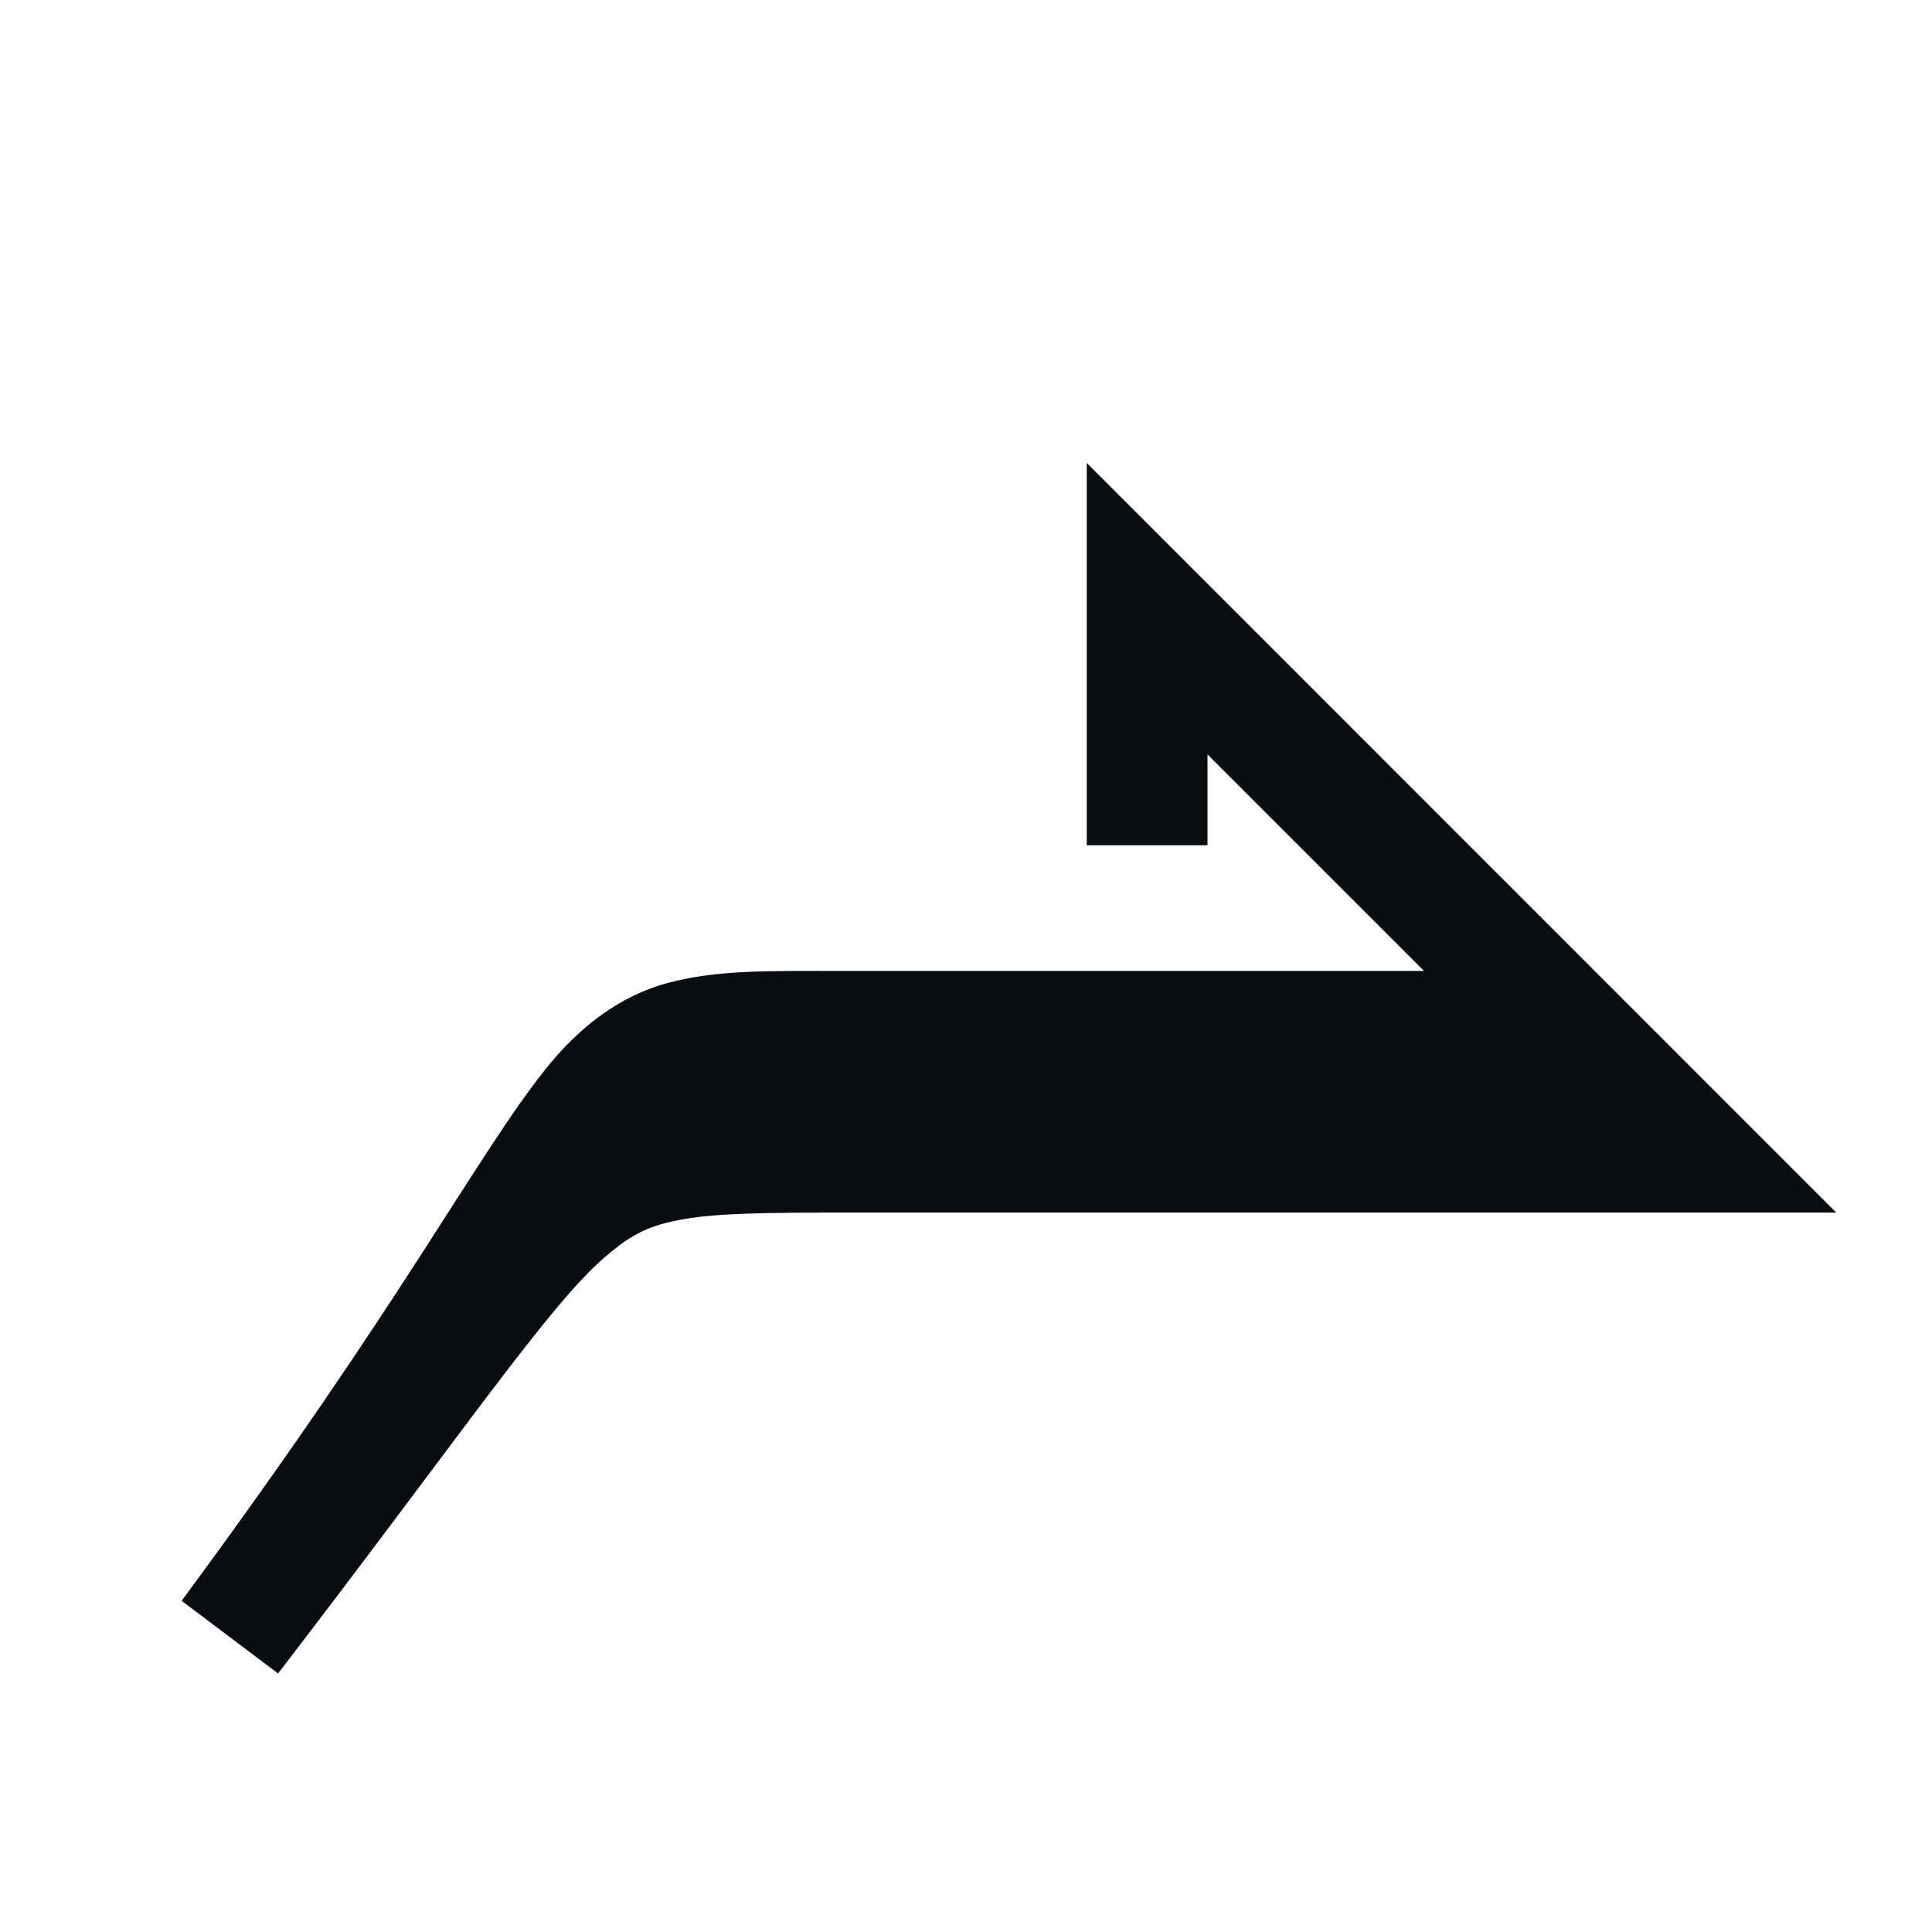
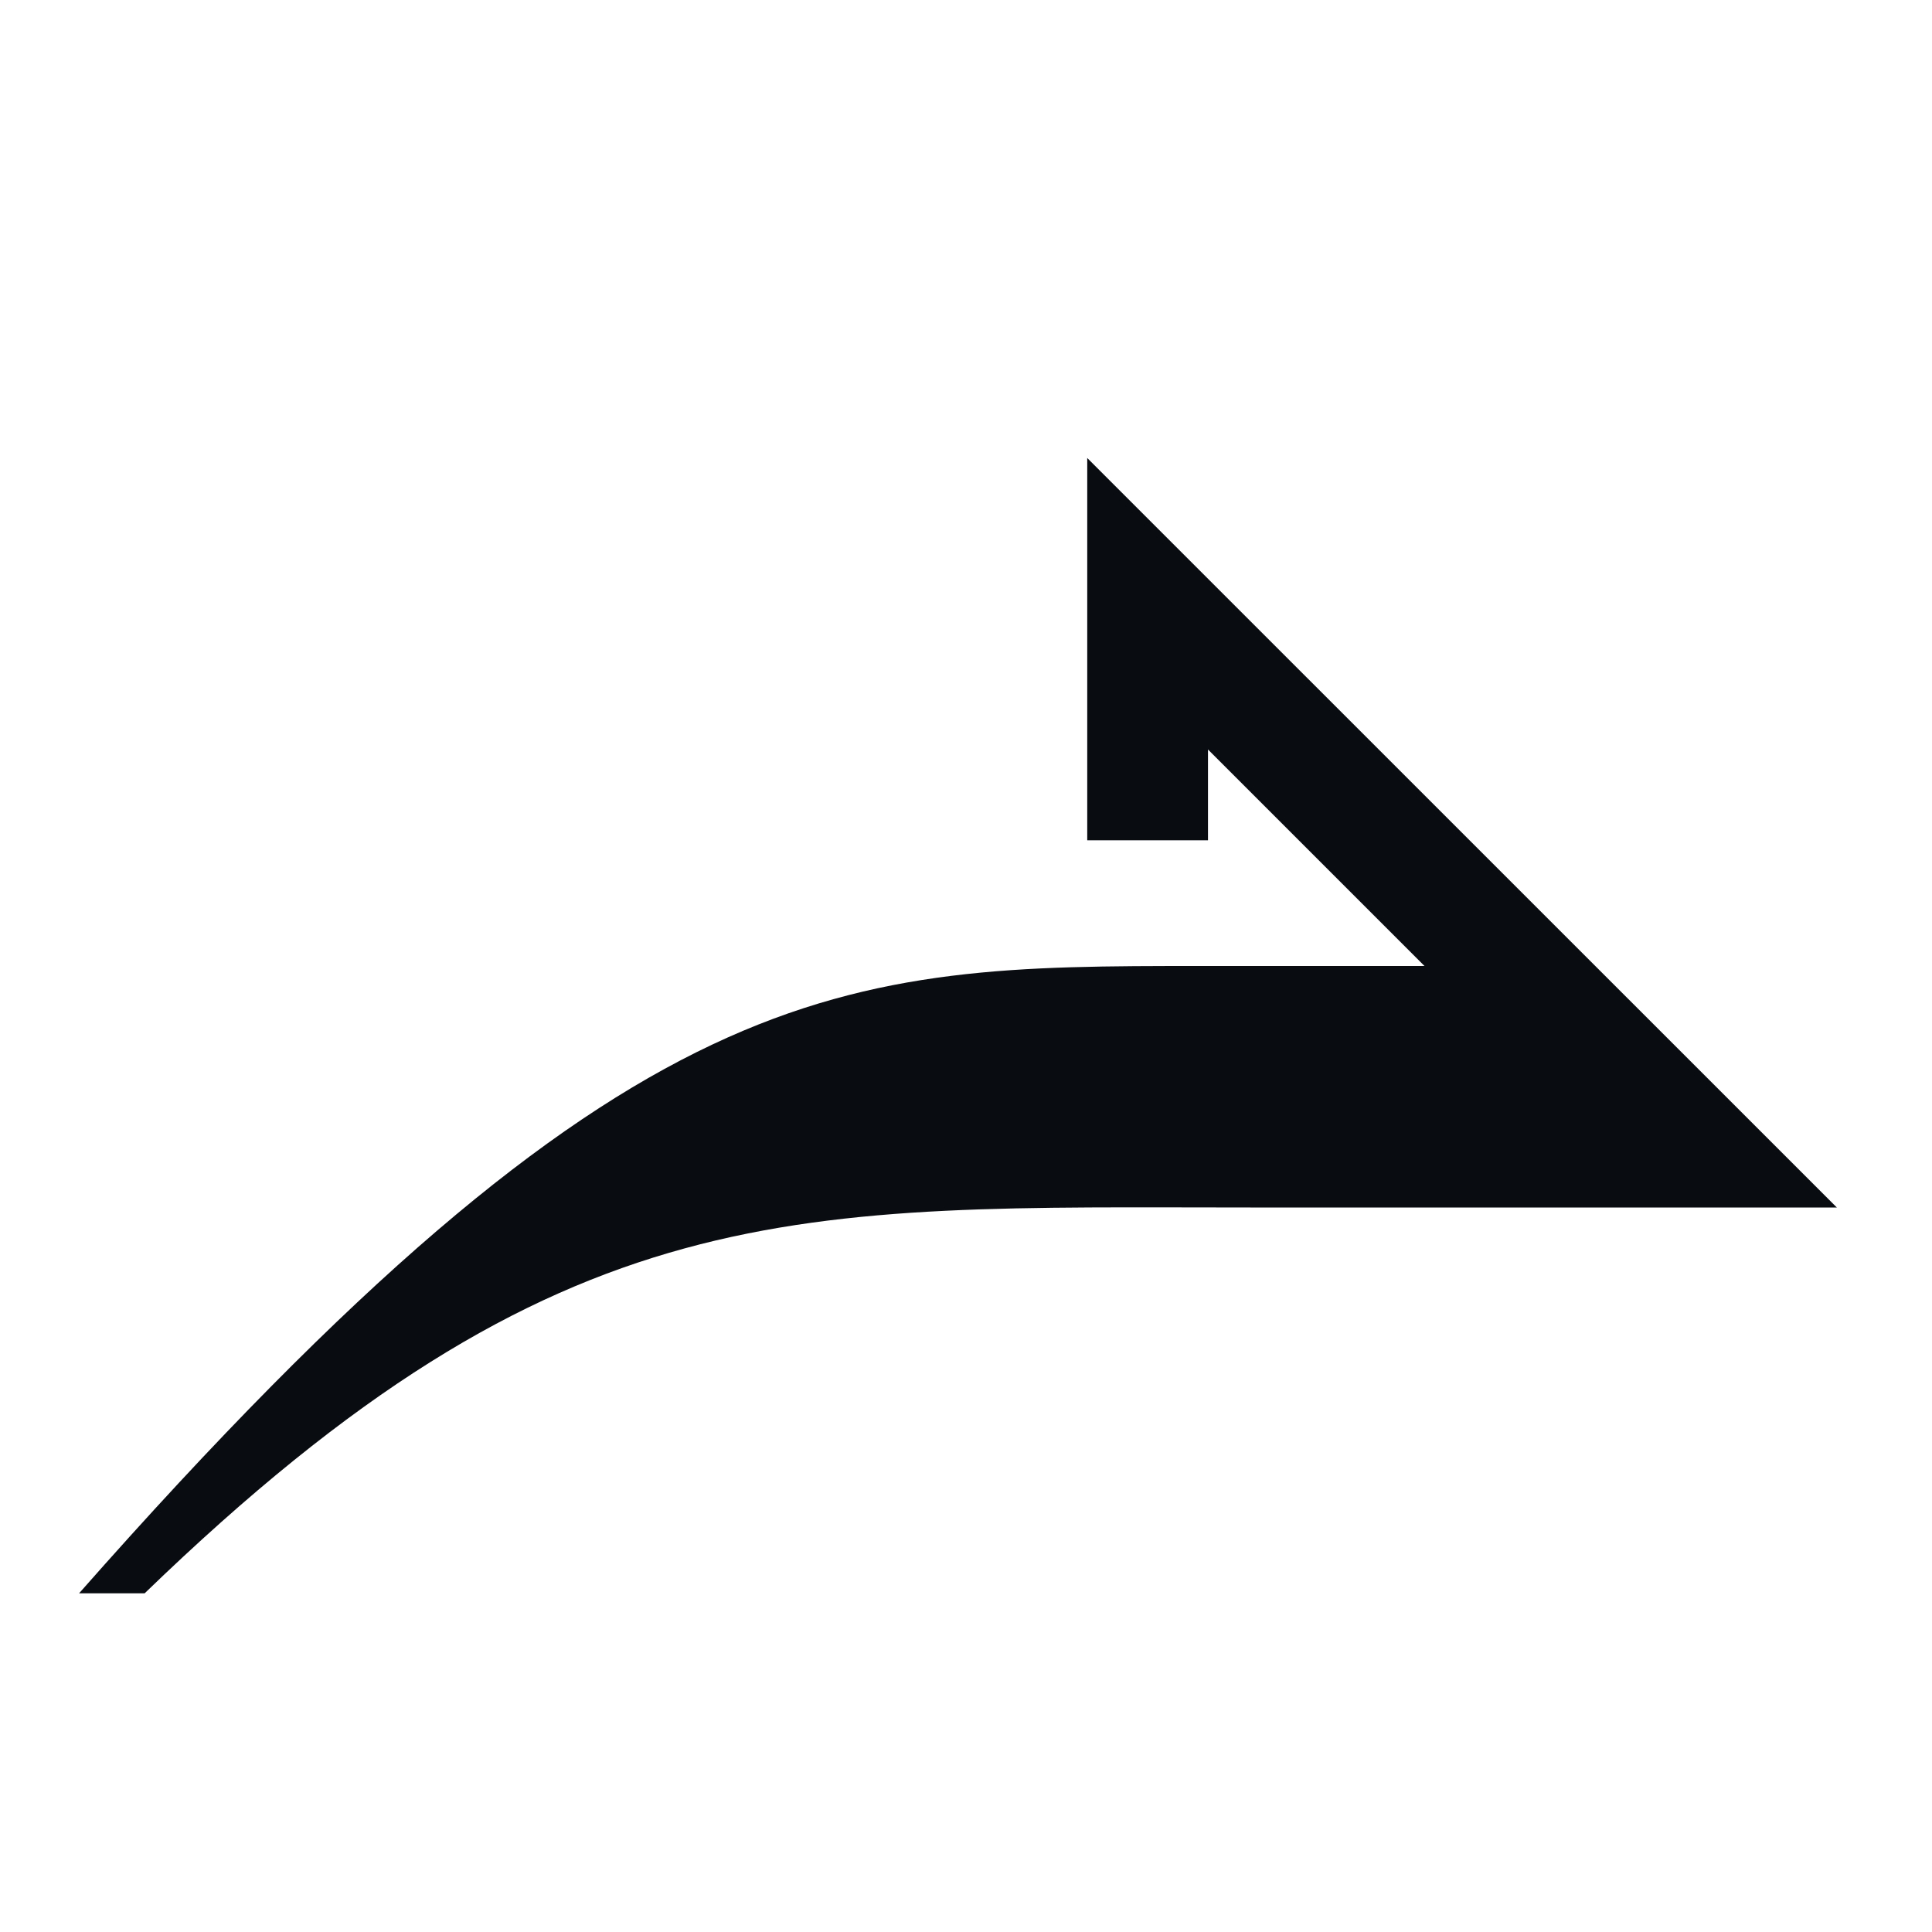
<svg xmlns="http://www.w3.org/2000/svg" width="16" height="16" version="1.1">
  <defs>
    <style id="current-color-scheme" type="text/css">.ColorScheme-Text {
			color:#090d11;
			}</style>
  </defs>
-   <path d="m9 3.834v3.166h1v-0.752l1.793 1.793h-4.793c-0.626 0-1.049-0.011-1.457 0.096-0.408 0.106-0.749 0.368-1.033 0.727-0.568 0.716-1.174 1.916-3 4.385-0.003 0.004-0.003 0.003-0.006 0.008l0.799 0.602c0.003-0.004 0.002-0.003 0.006-0.008 1.544-2.012 2.228-3.029 2.693-3.434 0.233-0.203 0.384-0.273 0.668-0.322s0.705-0.053 1.33-0.053h8.207z" color="#090d11" fill="currentColor" class="ColorScheme-Text" />
+   <path class="ColorScheme-Text" d="m9.004 3.793v3.166h1v-0.752l1.793 1.793h-1.861c-2.969 0-4.705 0.004-9.281 5.195h0.543c3.47-3.356 5.399-3.195 9.158-3.195h4.856z" color="#090d11" fill="currentColor" />
</svg>
